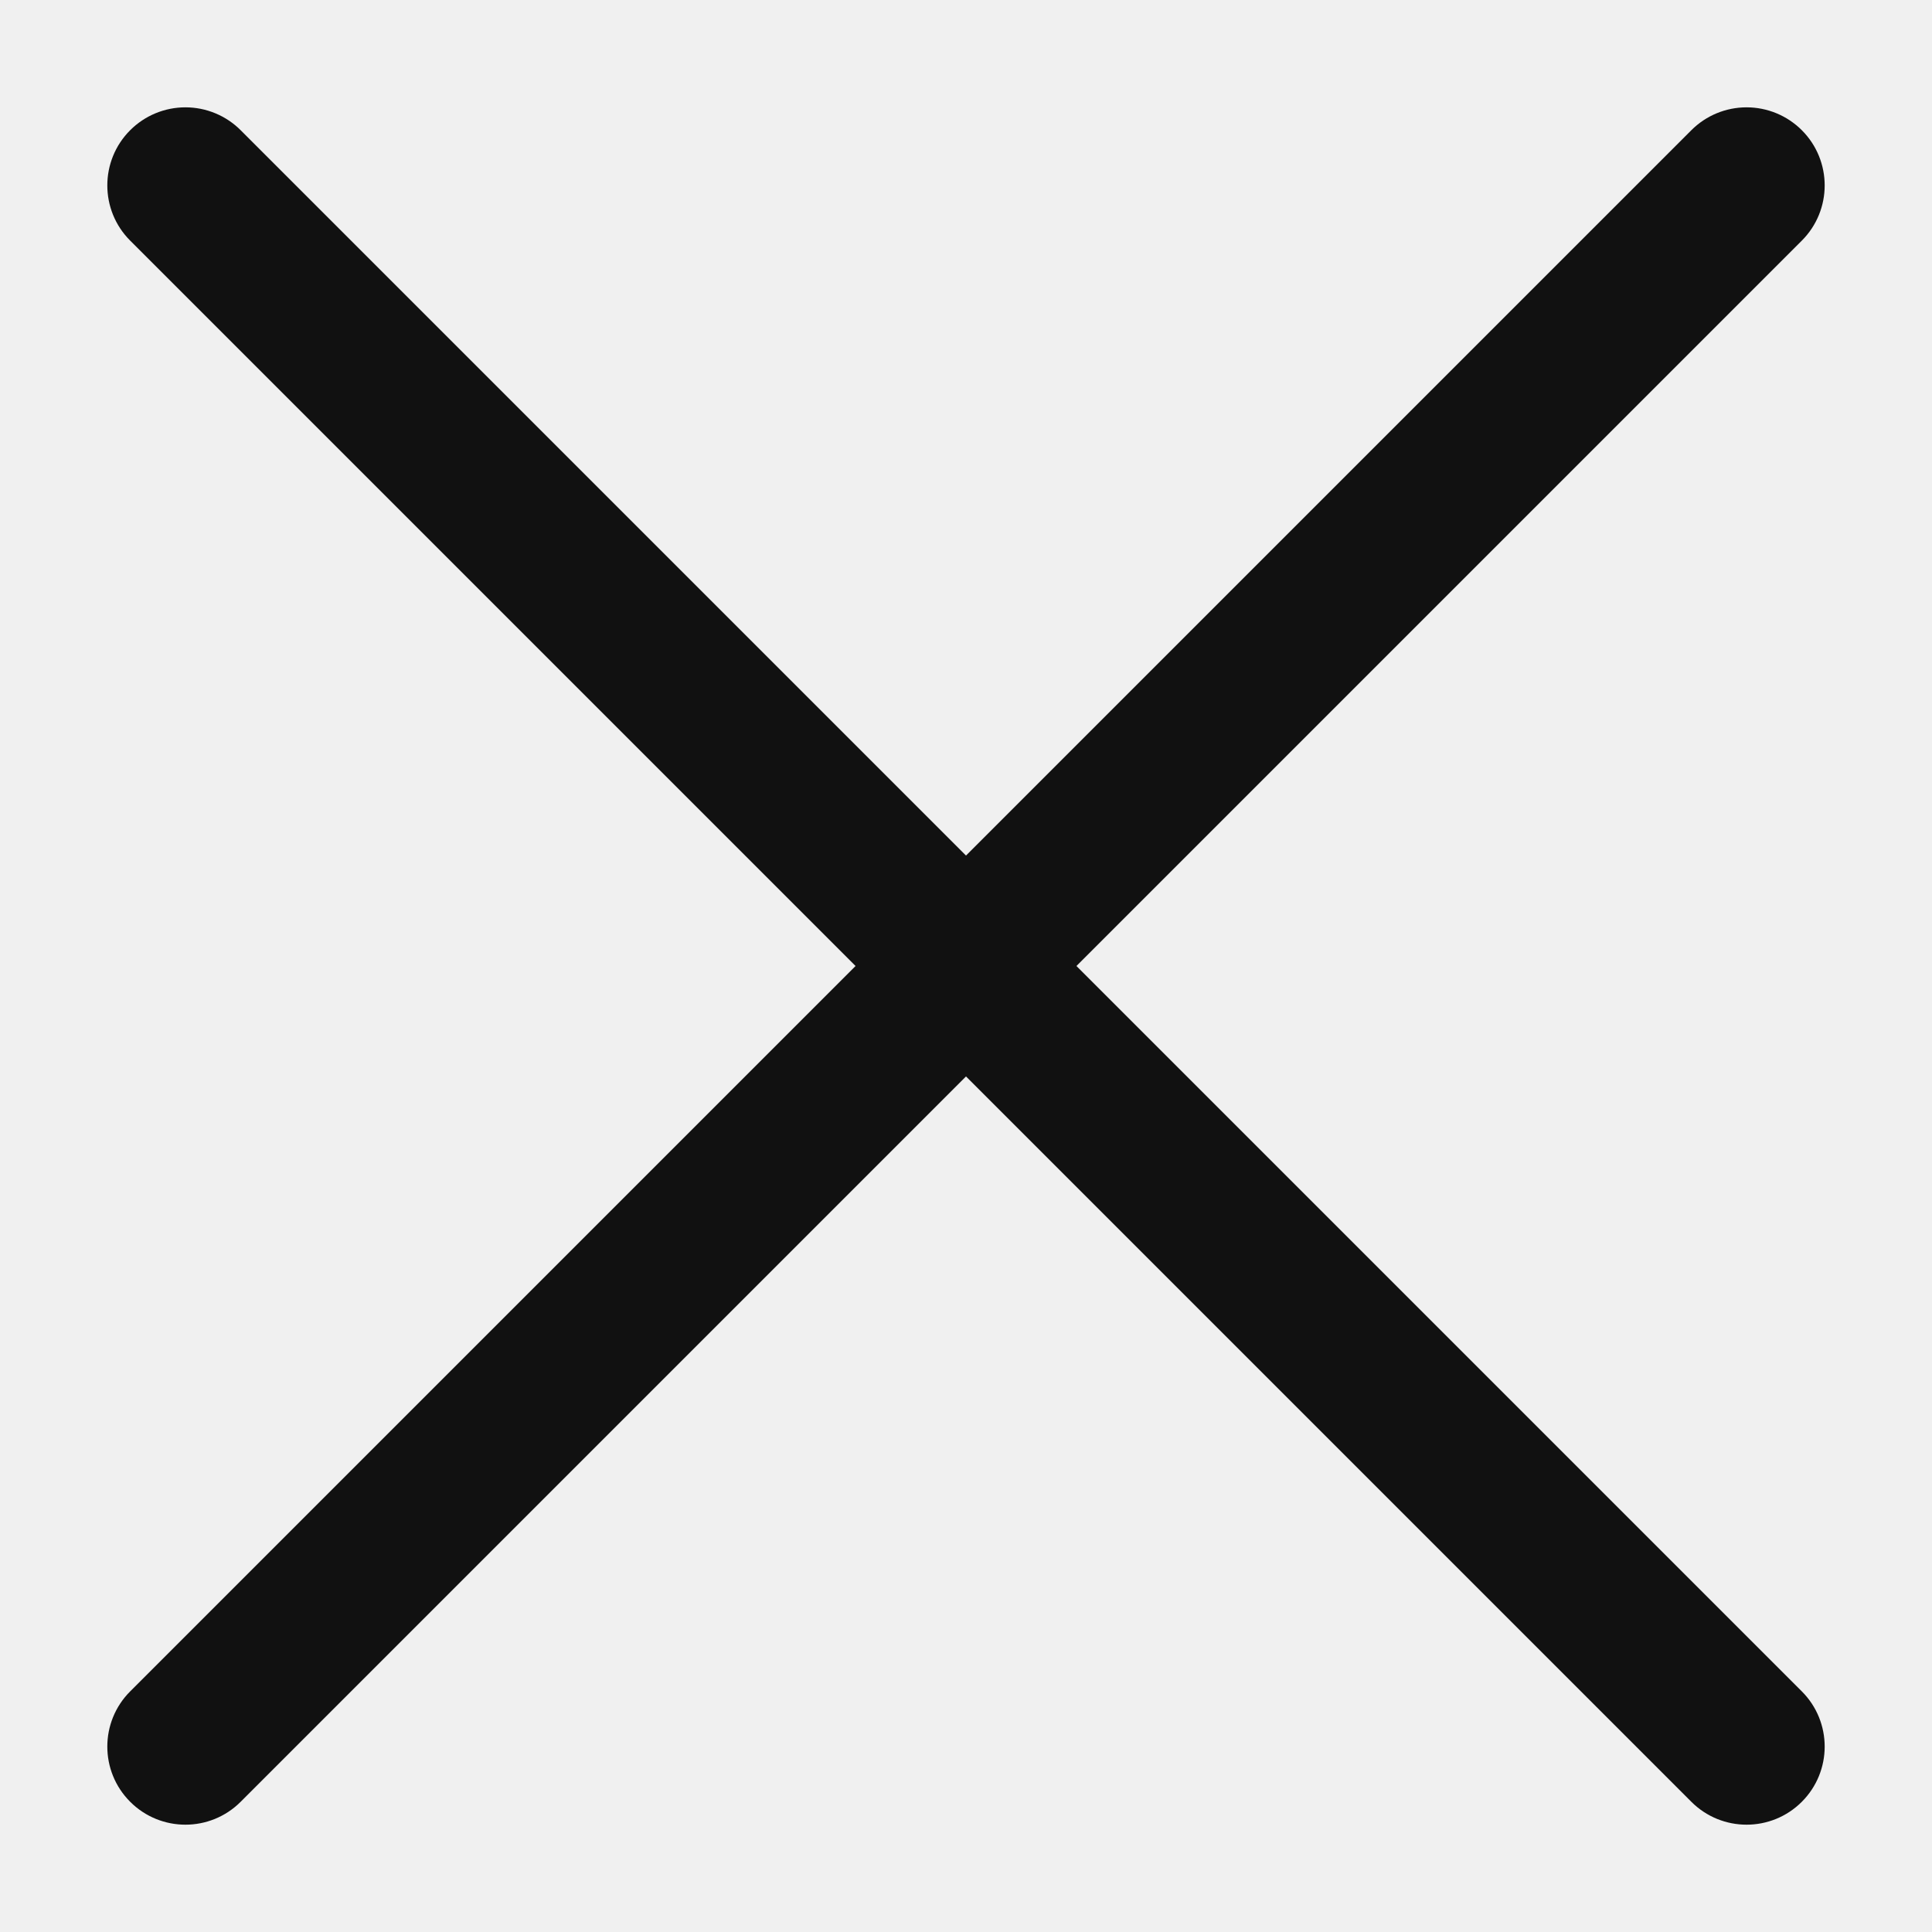
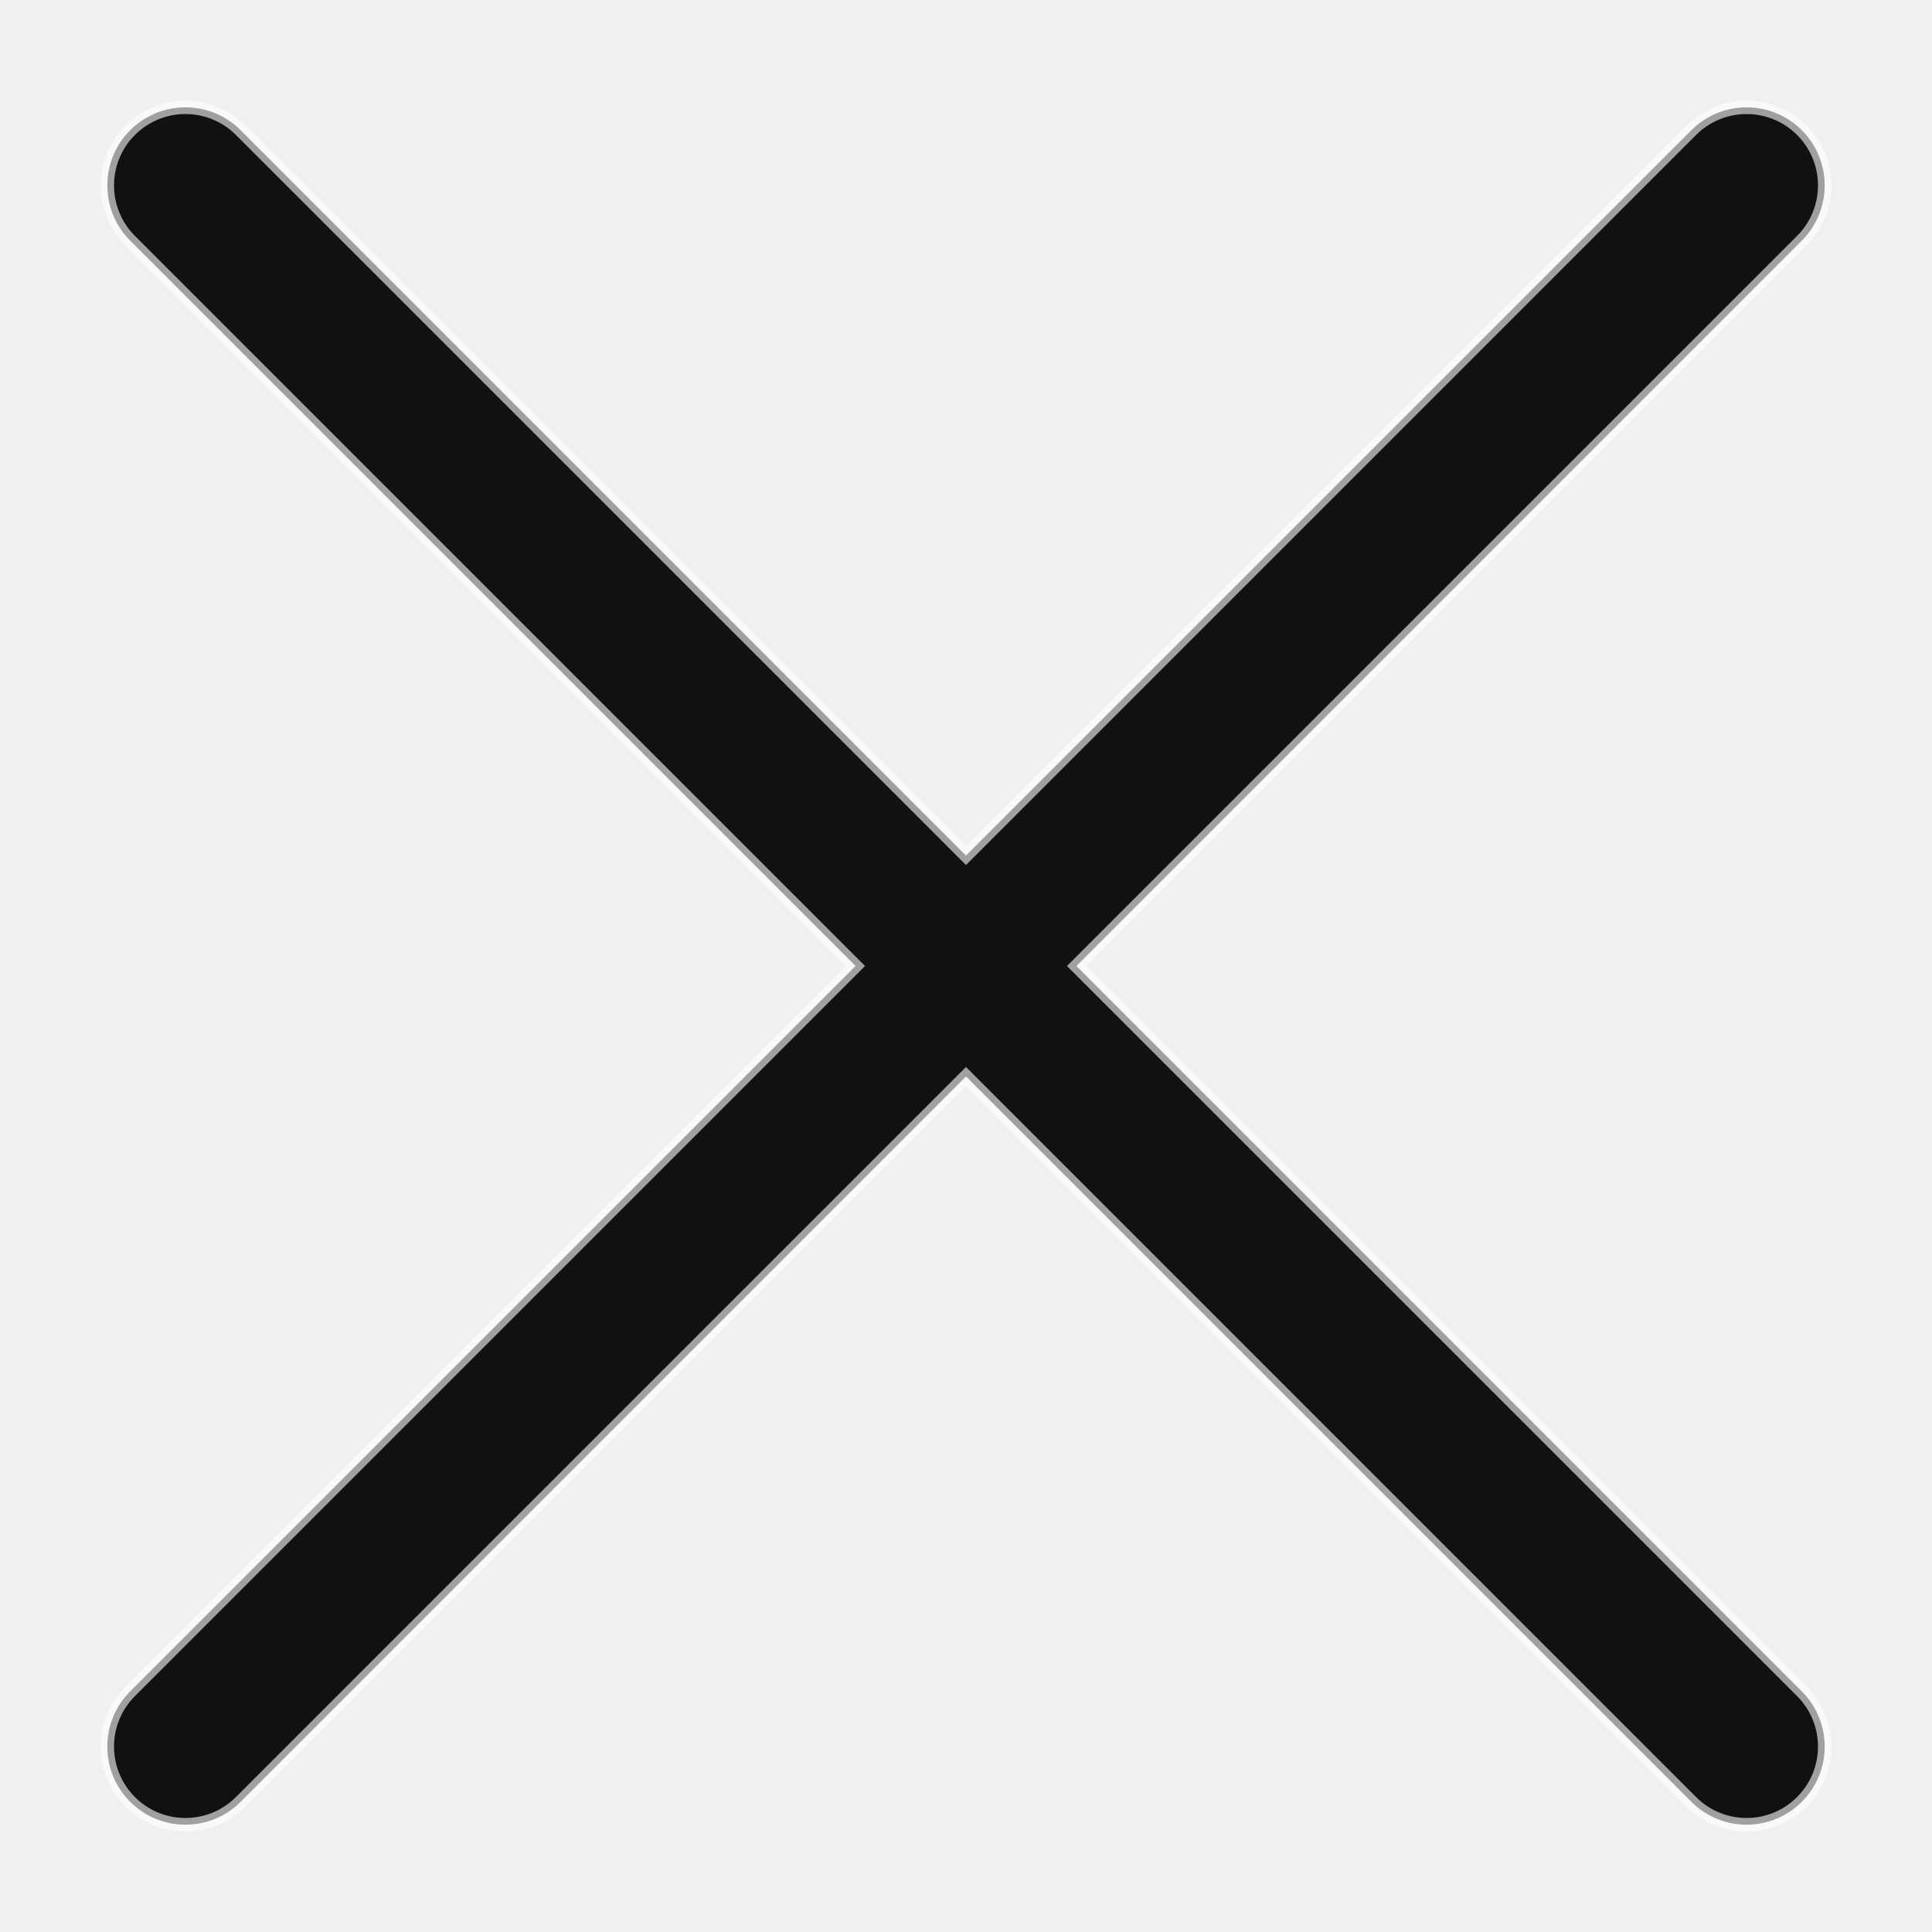
<svg xmlns="http://www.w3.org/2000/svg" version="1.1" width="36" height="36">
-   <path style="fill:#111111" d="M 3.455,2 A 1.455,1.455 0 0 0 2.426,2.426 a 1.455,1.455 0 0 0 0,2.058 L 15.942,18 2.426,31.516 a 1.455,1.455 0 0 0 0,2.058 1.455,1.455 0 0 0 2.058,0 L 18,20.058 31.516,33.574 a 1.455,1.455 0 0 0 2.058,0 1.455,1.455 0 0 0 0,-2.058 L 20.058,18 33.574,4.484 a 1.455,1.455 0 0 0 0,-2.058 A 1.455,1.455 0 0 0 32.545,2 1.455,1.455 0 0 0 31.516,2.426 L 18,15.942 4.484,2.426 A 1.455,1.455 0 0 0 3.455,2 Z" />
+   <path style="fill:#111111;stroke:#ffffff;stroke-opacity:0.6;stroke-width:0.25;" d="M 3.455,2 A 1.455,1.455 0 0 0 2.426,2.426 a 1.455,1.455 0 0 0 0,2.058 L 15.942,18 2.426,31.516 a 1.455,1.455 0 0 0 0,2.058 1.455,1.455 0 0 0 2.058,0 L 18,20.058 31.516,33.574 a 1.455,1.455 0 0 0 2.058,0 1.455,1.455 0 0 0 0,-2.058 L 20.058,18 33.574,4.484 a 1.455,1.455 0 0 0 0,-2.058 A 1.455,1.455 0 0 0 32.545,2 1.455,1.455 0 0 0 31.516,2.426 L 18,15.942 4.484,2.426 A 1.455,1.455 0 0 0 3.455,2 Z" />
</svg>
